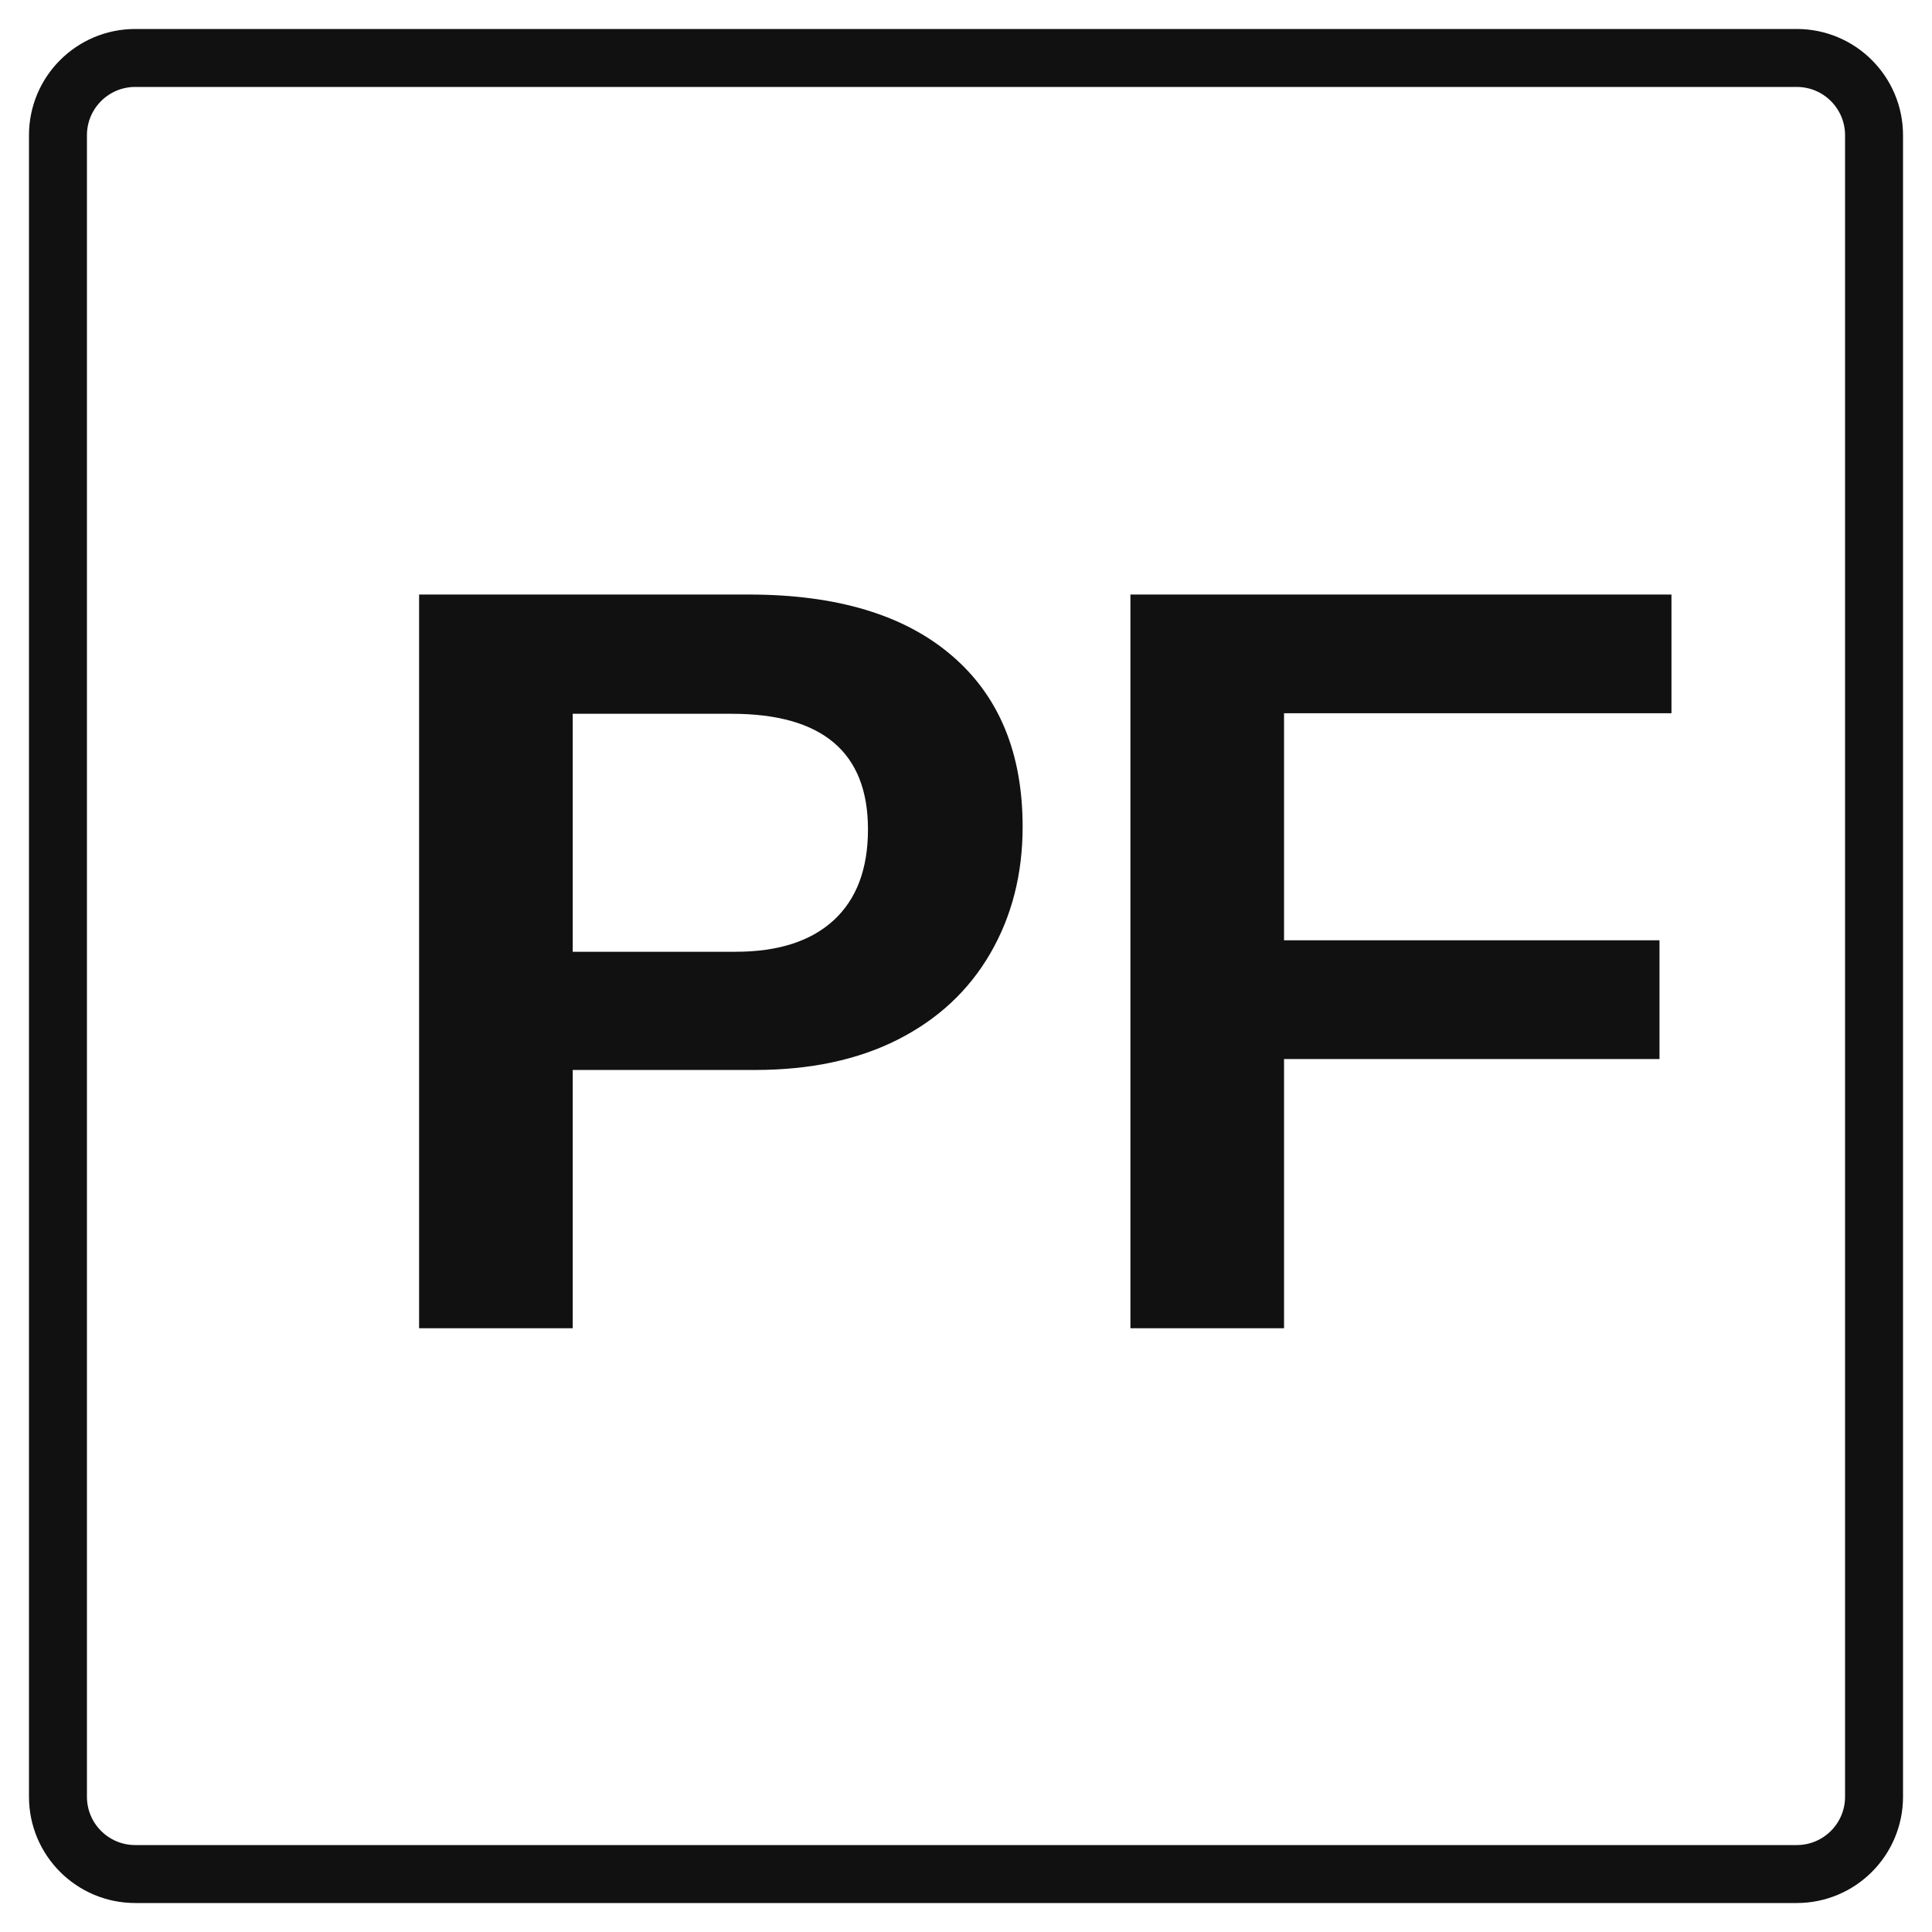
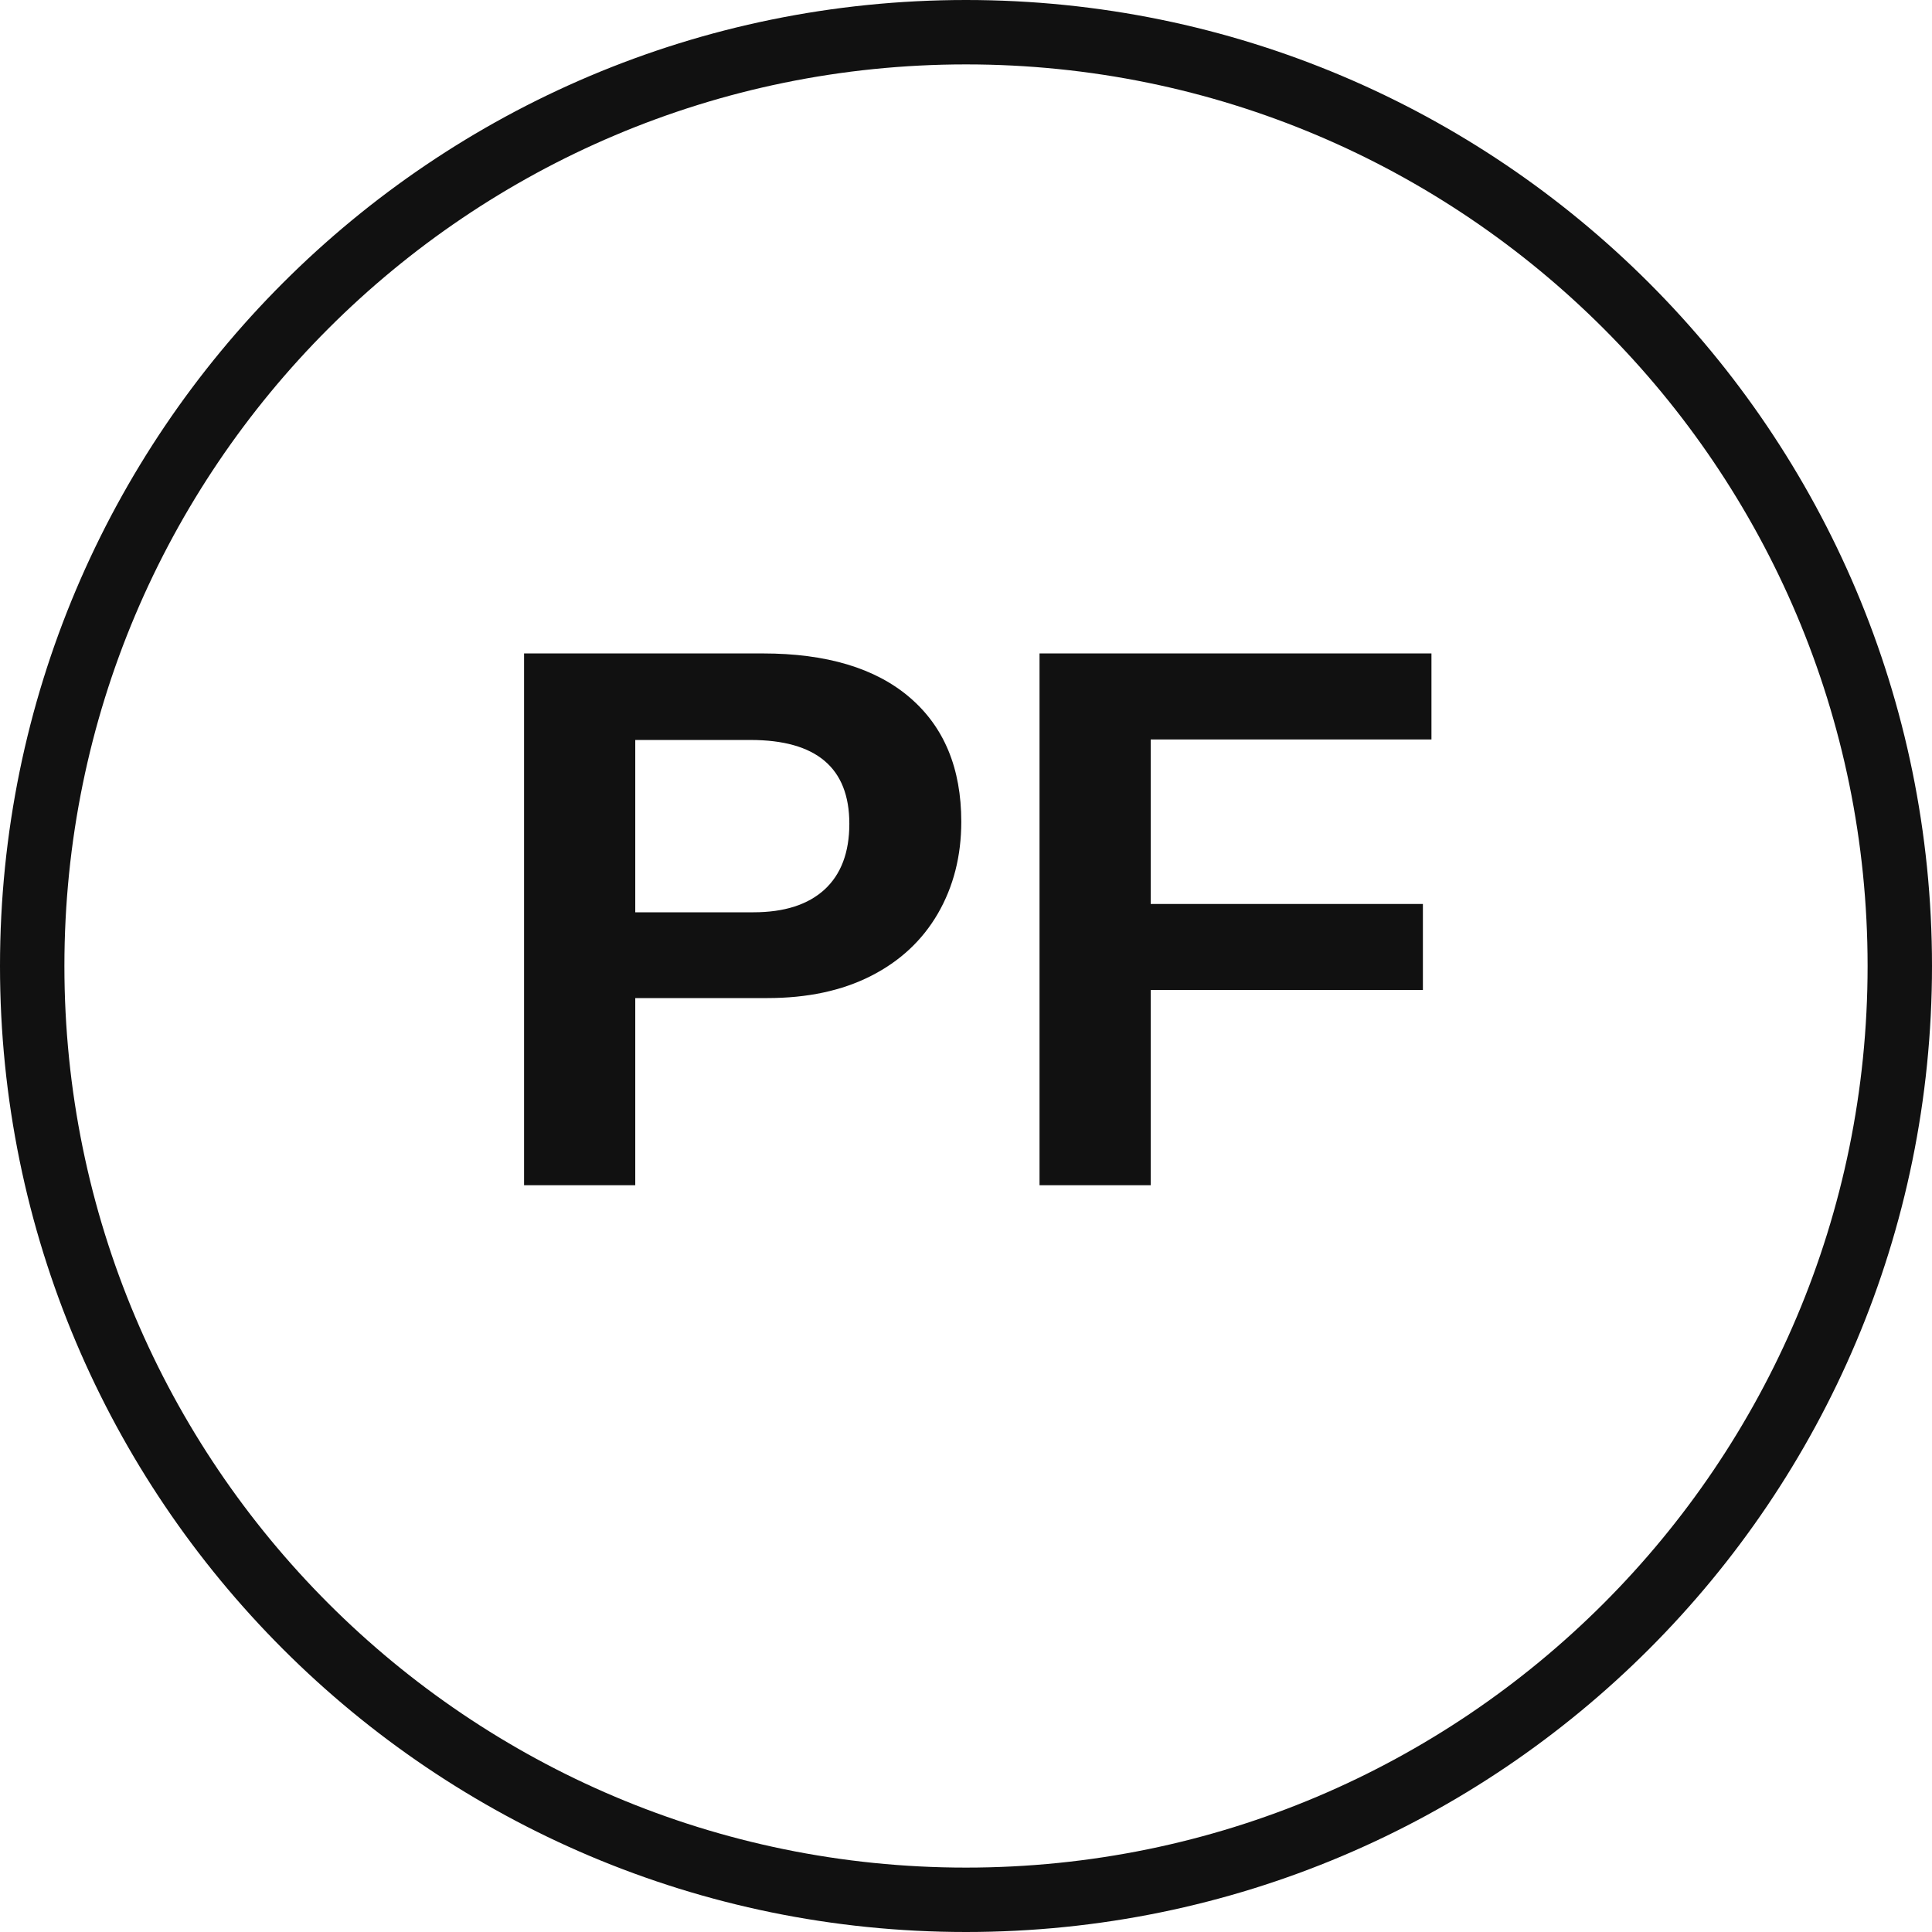
- <svg xmlns="http://www.w3.org/2000/svg" width="200" height="200" viewBox="0 0 200 200" role="img" aria-label="PF Logo">
-   <rect x="6" y="6" width="188" height="188" rx="8" fill="none" stroke="#111" stroke-width="6" />
-   <g transform="translate(36,34) scale(1.15)">
-     <text x="0" y="90" font-family="Montserrat, Arial, sans-serif" font-weight="700" font-size="96" fill="#111">PF</text>
-   </g>
+ <svg xmlns="http://www.w3.org/2000/svg" width="120" height="120" viewBox="0 0 120 120" role="img" aria-label="PF Logo">
+   <circle cx="60" cy="60" r="58" fill="none" stroke="#111" stroke-width="4" />
+   <text x="50%" y="50%" dominant-baseline="middle" text-anchor="middle" font-family="Montserrat, Arial, sans-serif" font-weight="700" font-size="48" fill="#111">PF</text>
</svg>
